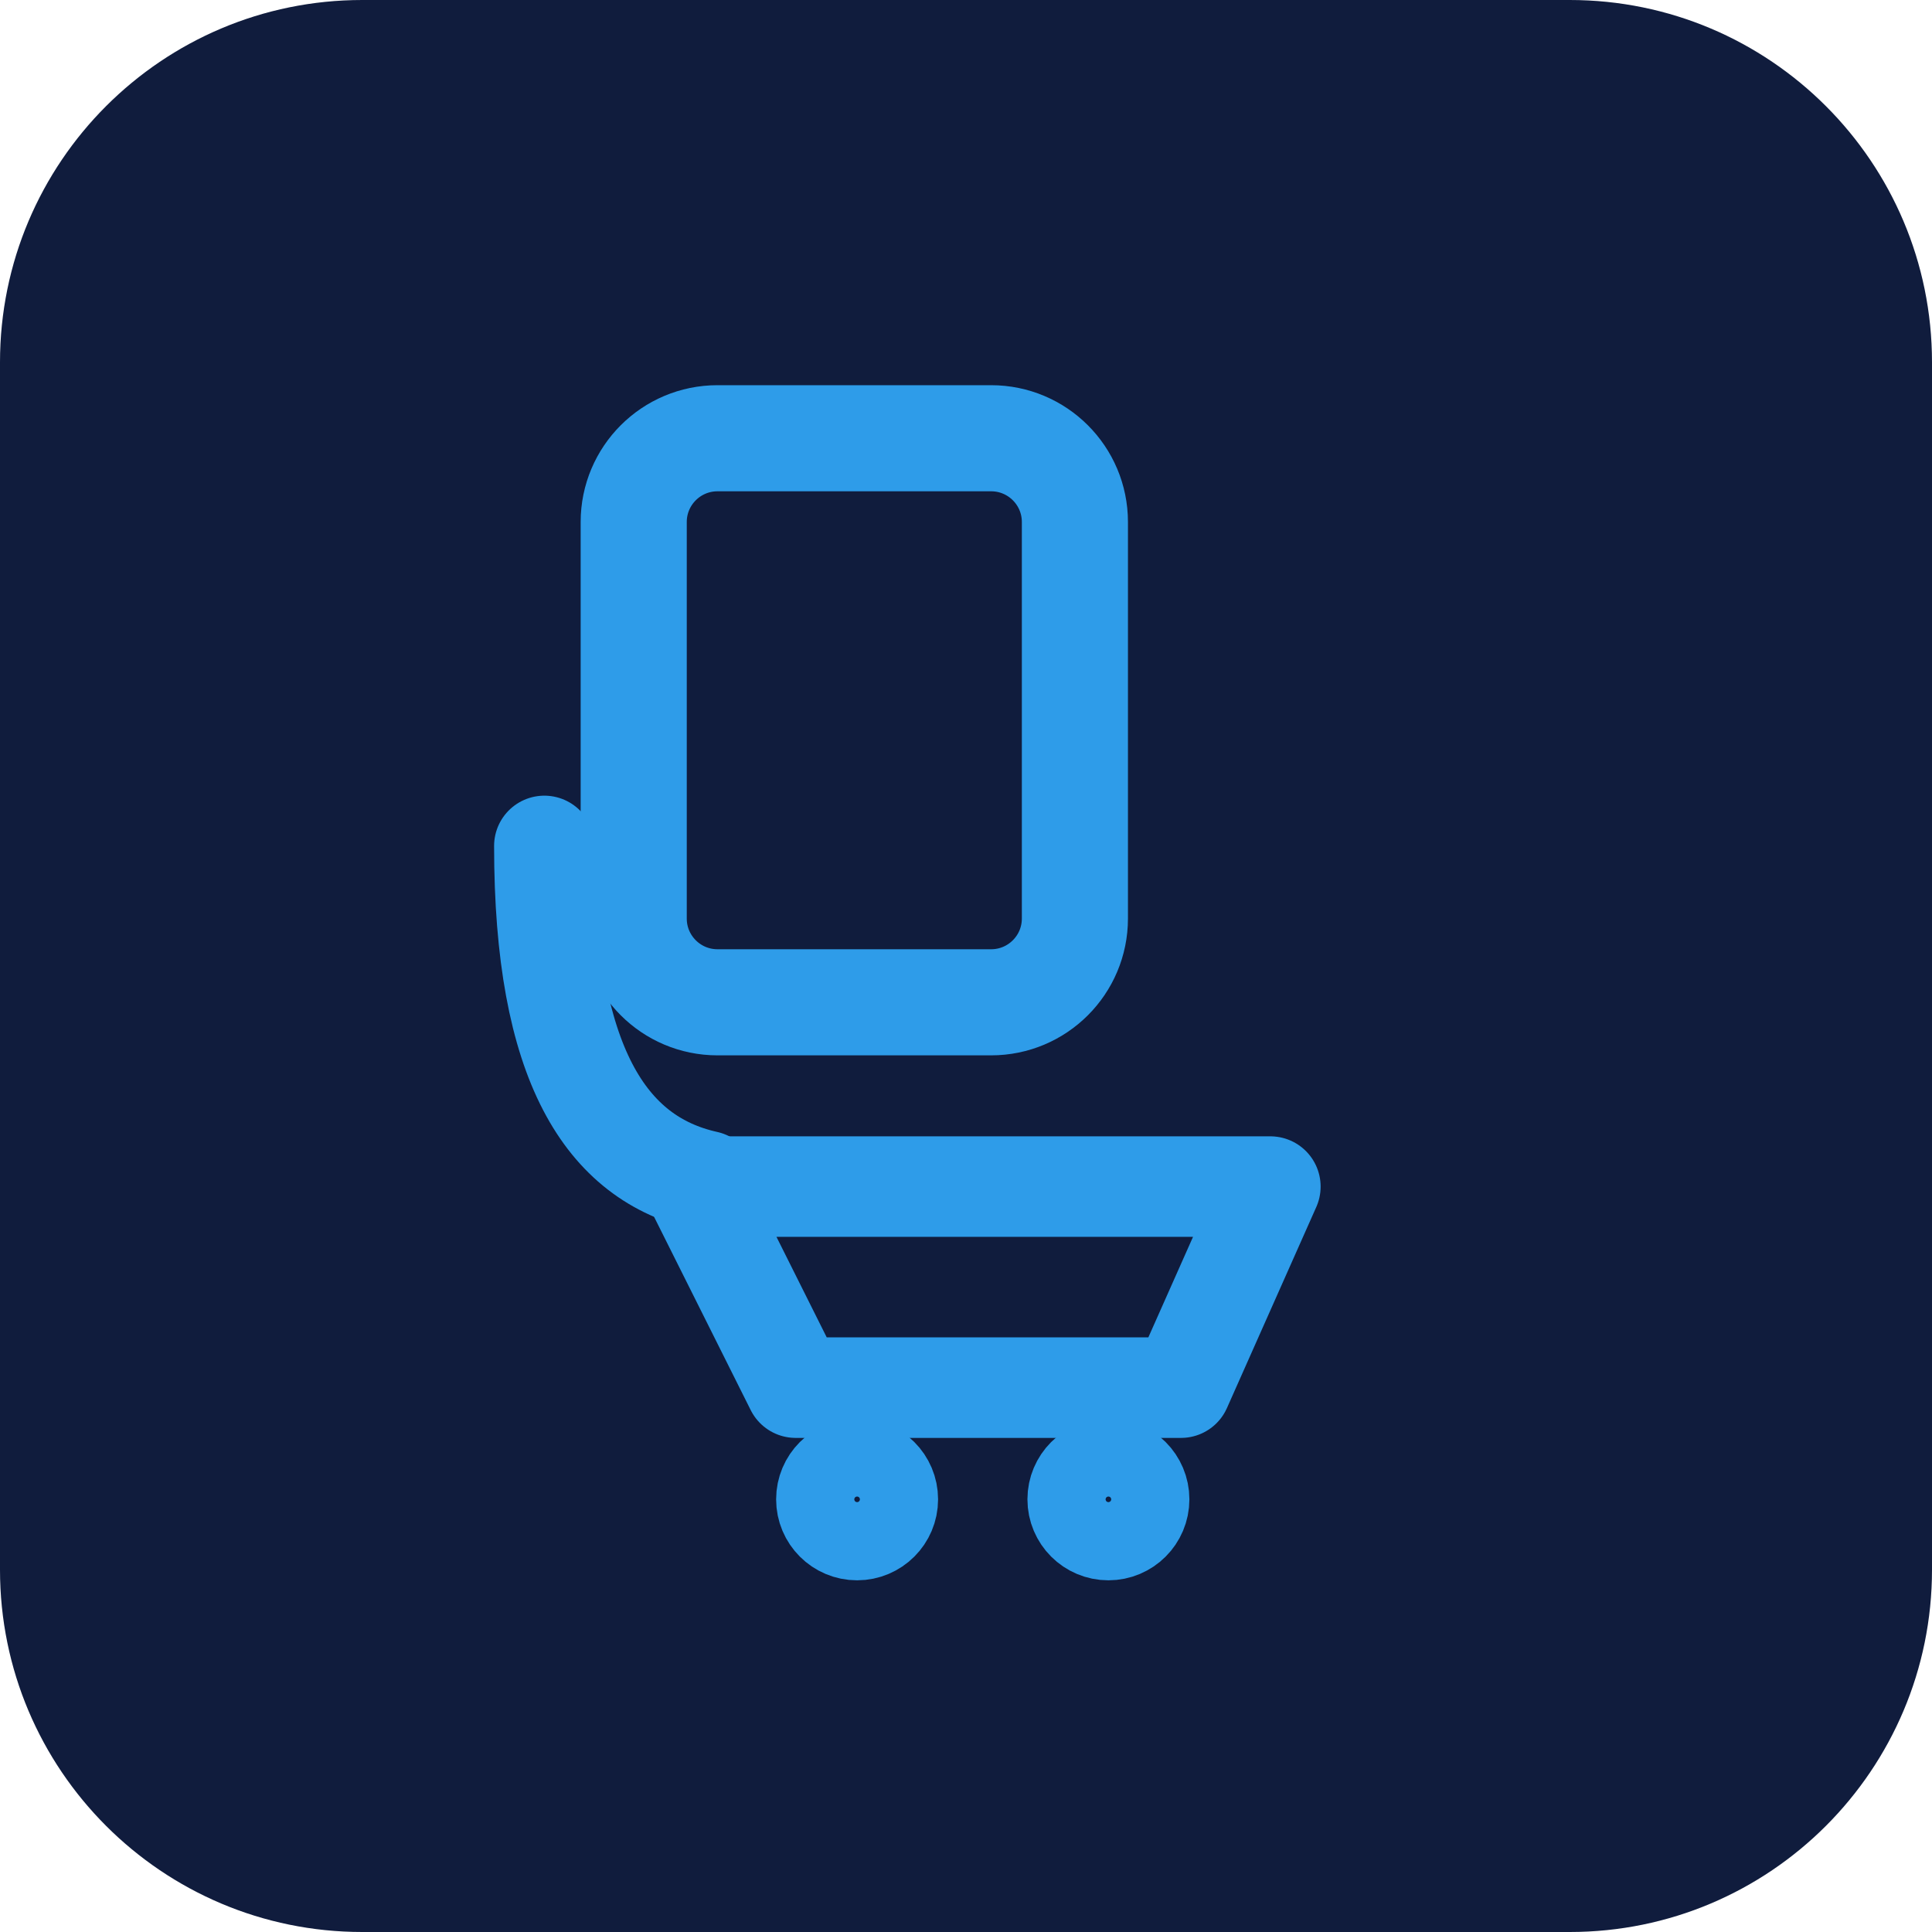
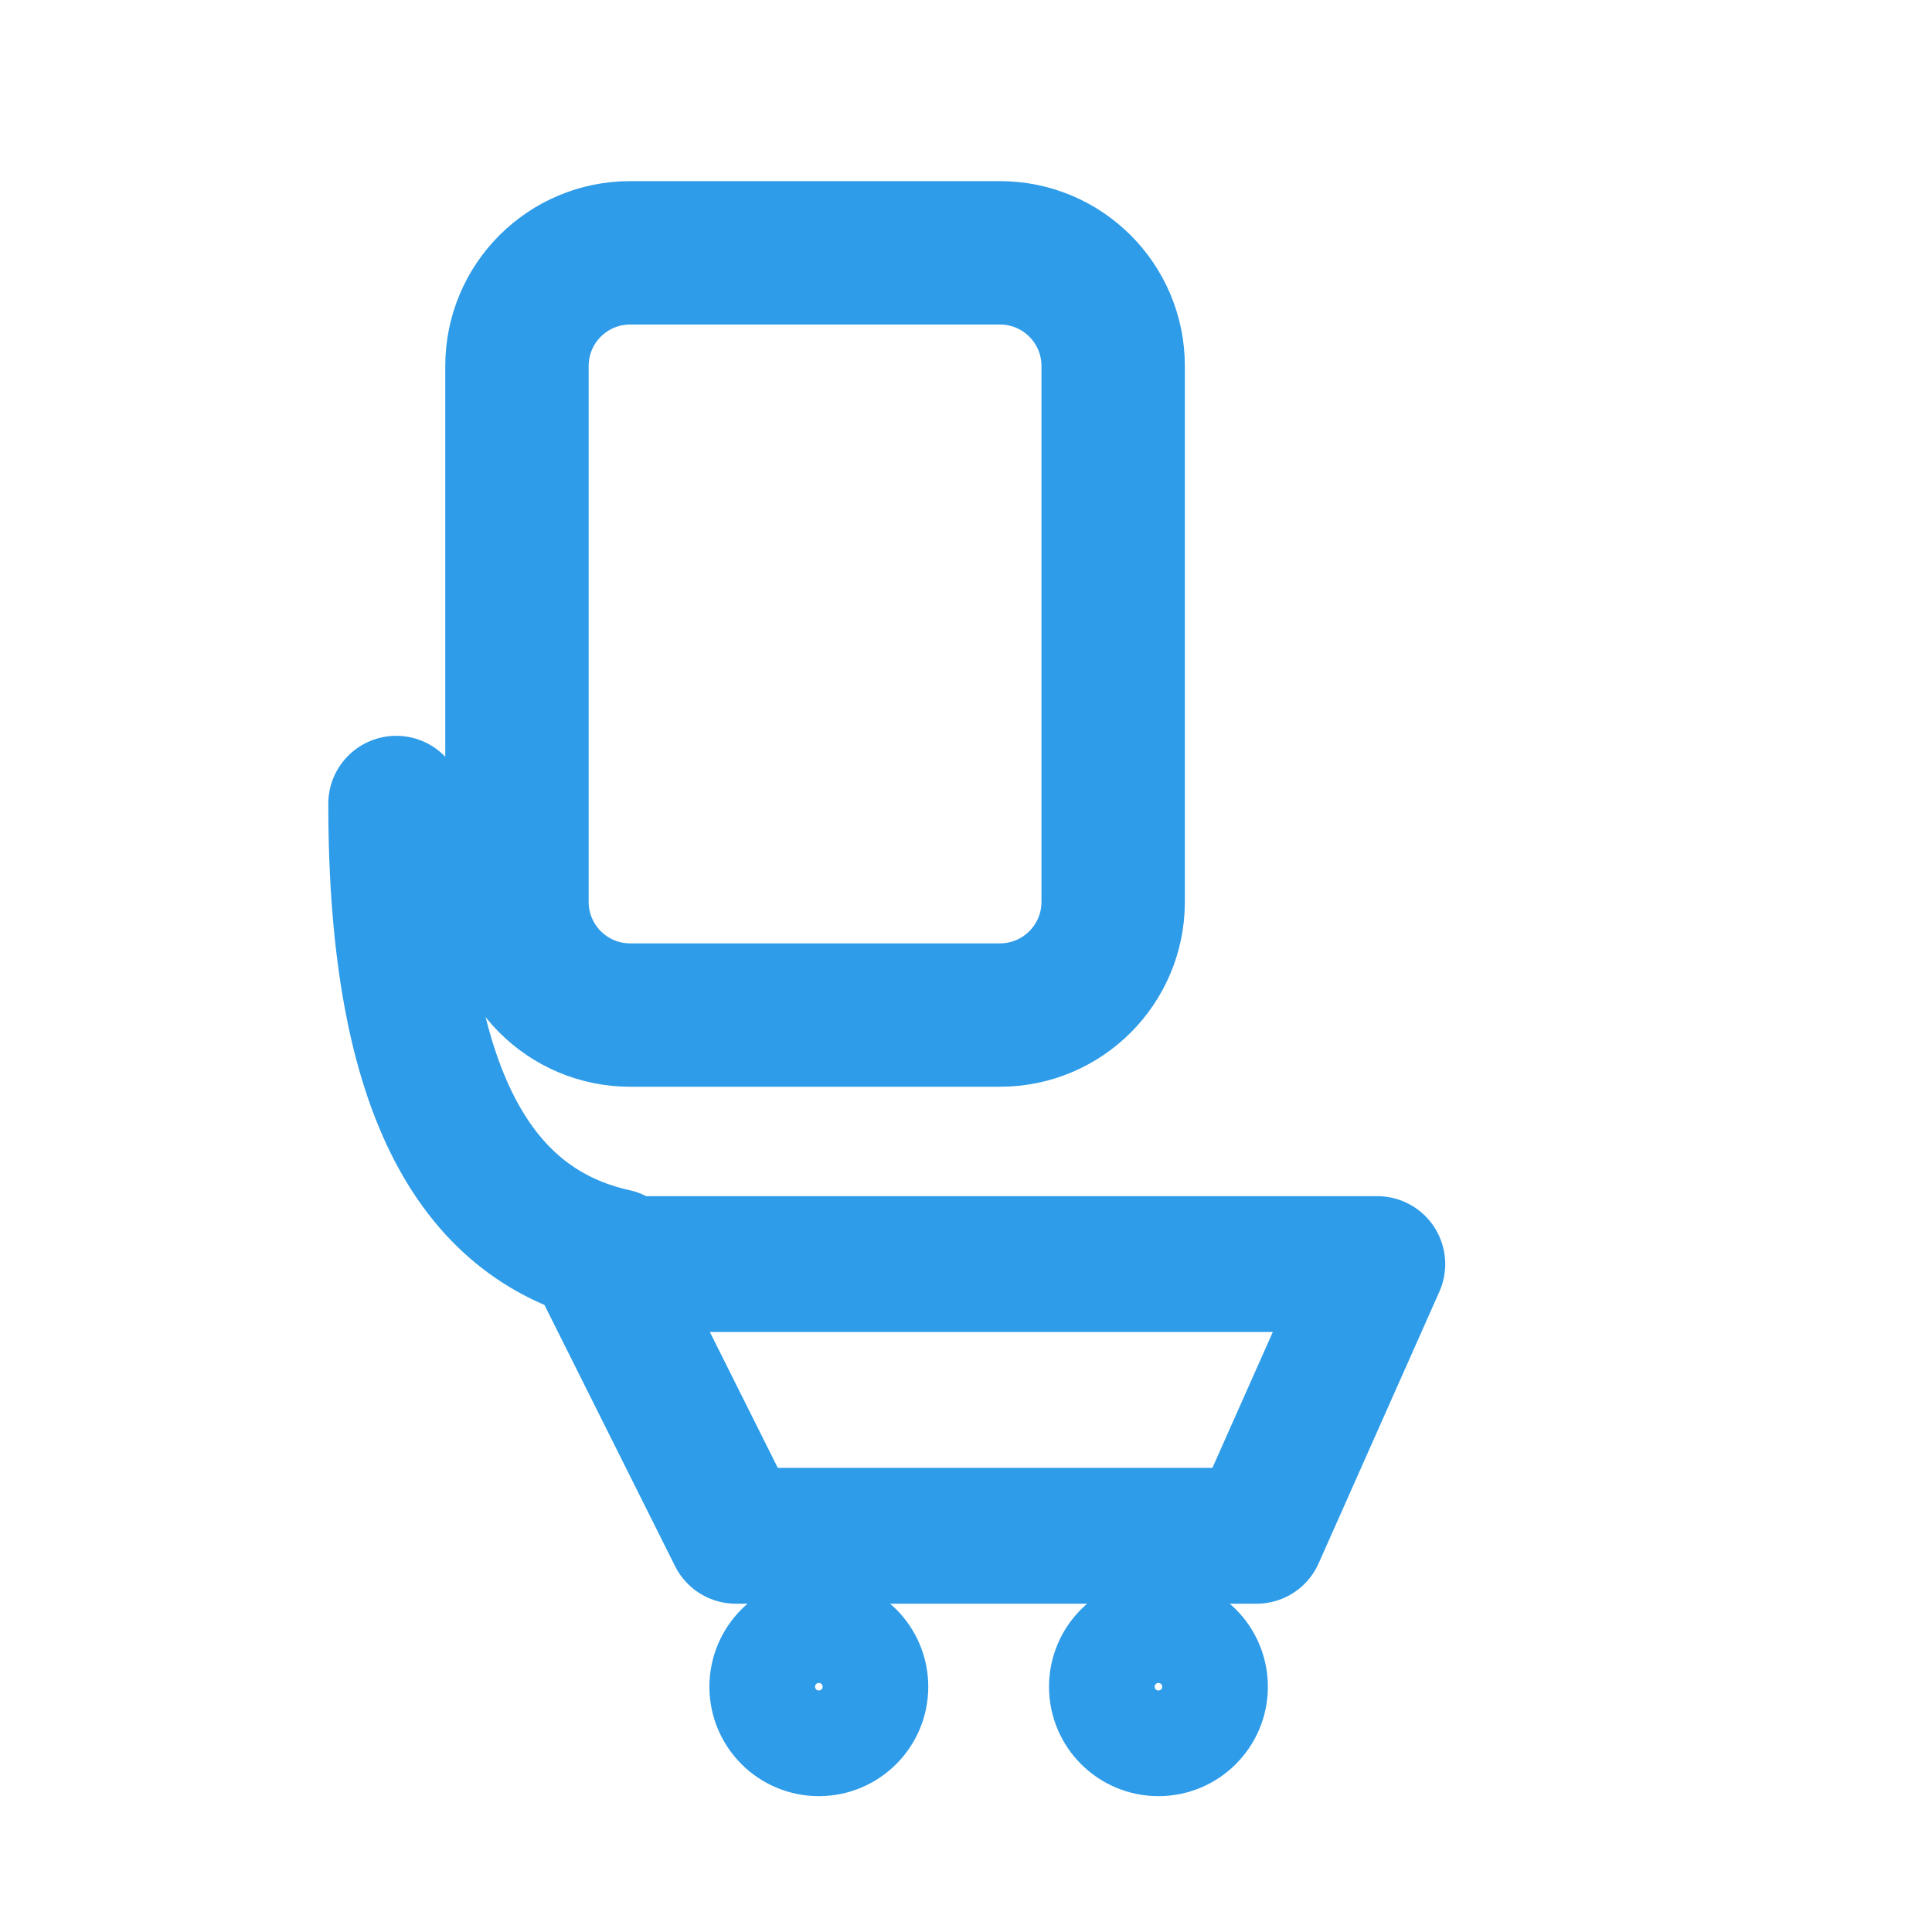
<svg xmlns="http://www.w3.org/2000/svg" viewBox="0 0 512 512" width="512" height="512" role="img" aria-label="GARAH">
-   <rect width="512" height="512" rx="96" fill="#101C3D" />
-   <g transform="translate(256 256) scale(0.74) translate(-256 -256)">
-     <g transform="translate(-45 23)" fill="none" stroke="#2E9CE9" stroke-linecap="round" stroke-linejoin="round">
-       <rect x="182" y="44" width="158" height="202" rx="30" stroke-width="38" />
-       <path d="M150 190 C 150 268, 172 302, 208 310" stroke-width="36" />
-       <path d="M204 312 H410 L378 384 H240 Z" stroke-width="36" />
-       <circle cx="262" cy="424" r="14" stroke-width="30" />
-       <circle cx="352" cy="424" r="14" stroke-width="30" />
-     </g>
+   <g transform="translate(-45 23)" fill="none" stroke="#2E9CE9" stroke-linecap="round" stroke-linejoin="round">
+     <rect x="182" y="44" width="158" height="202" rx="30" stroke-width="38" />
+     <path d="M150 190 C 150 268, 172 302, 208 310" stroke-width="36" />
+     <path d="M204 312 H410 L378 384 H240 Z" stroke-width="36" />
+     <circle cx="262" cy="424" r="14" stroke-width="30" />
+     <circle cx="352" cy="424" r="14" stroke-width="30" />
  </g>
</svg>
